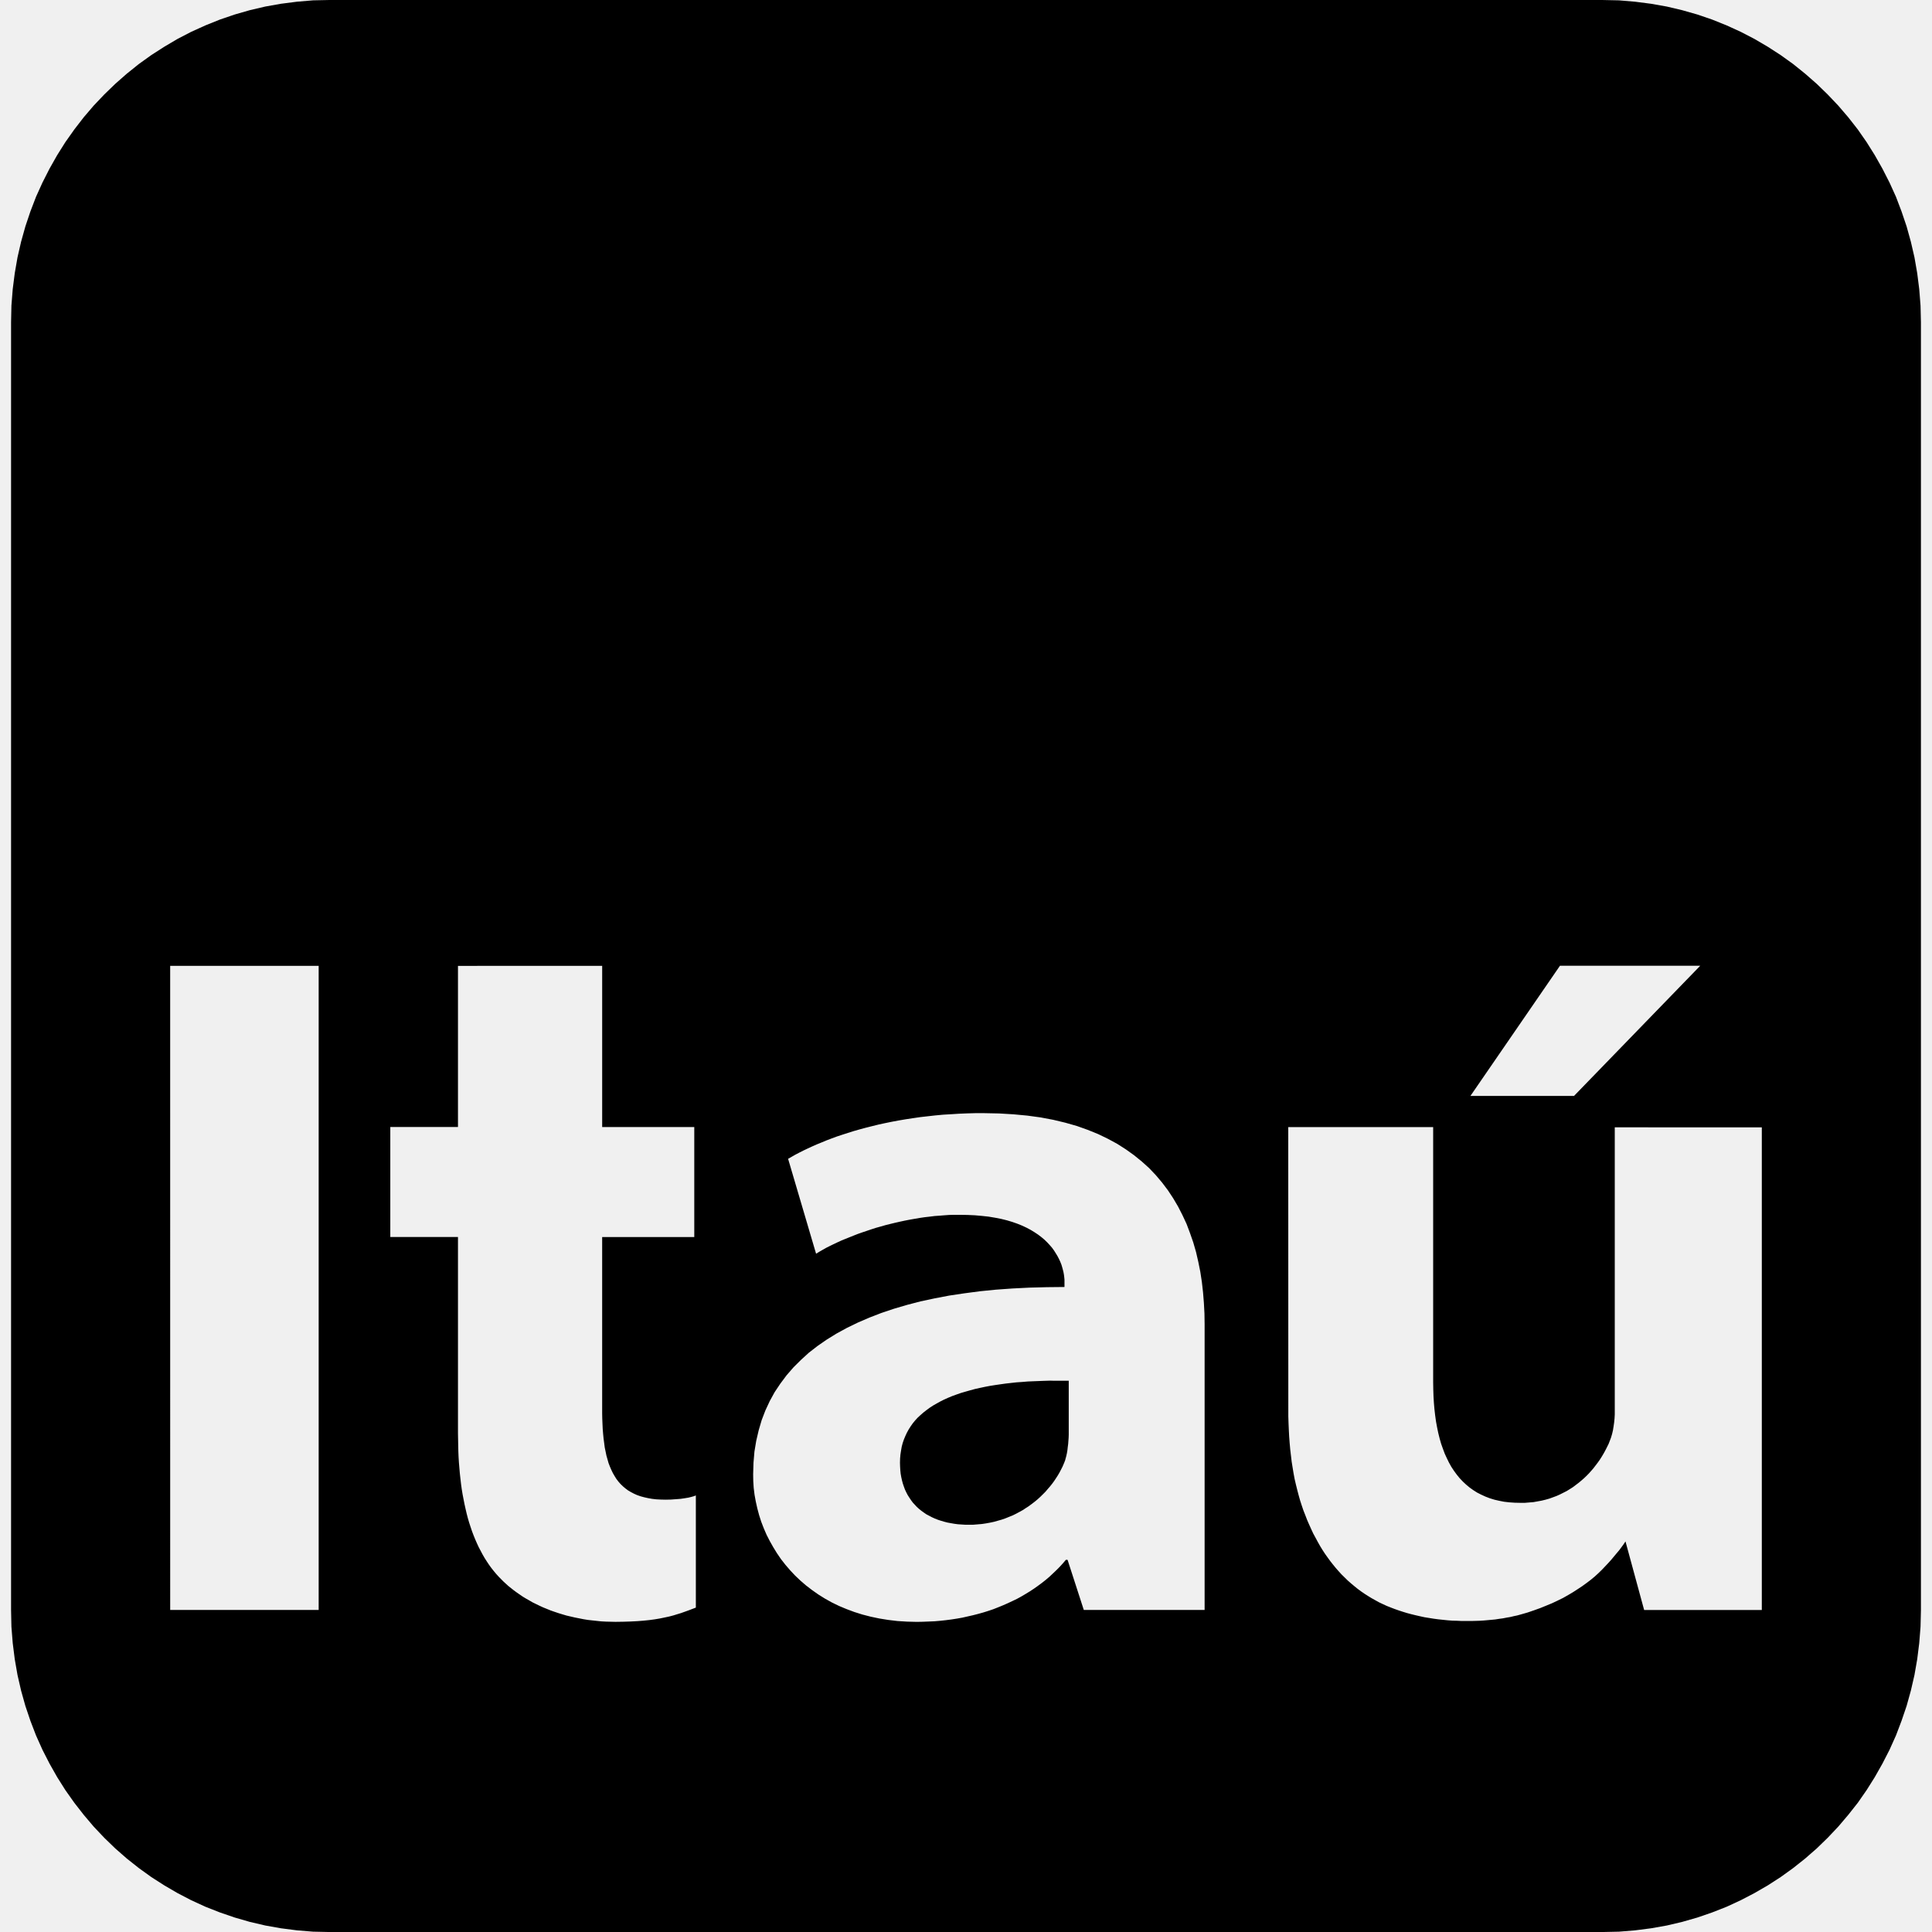
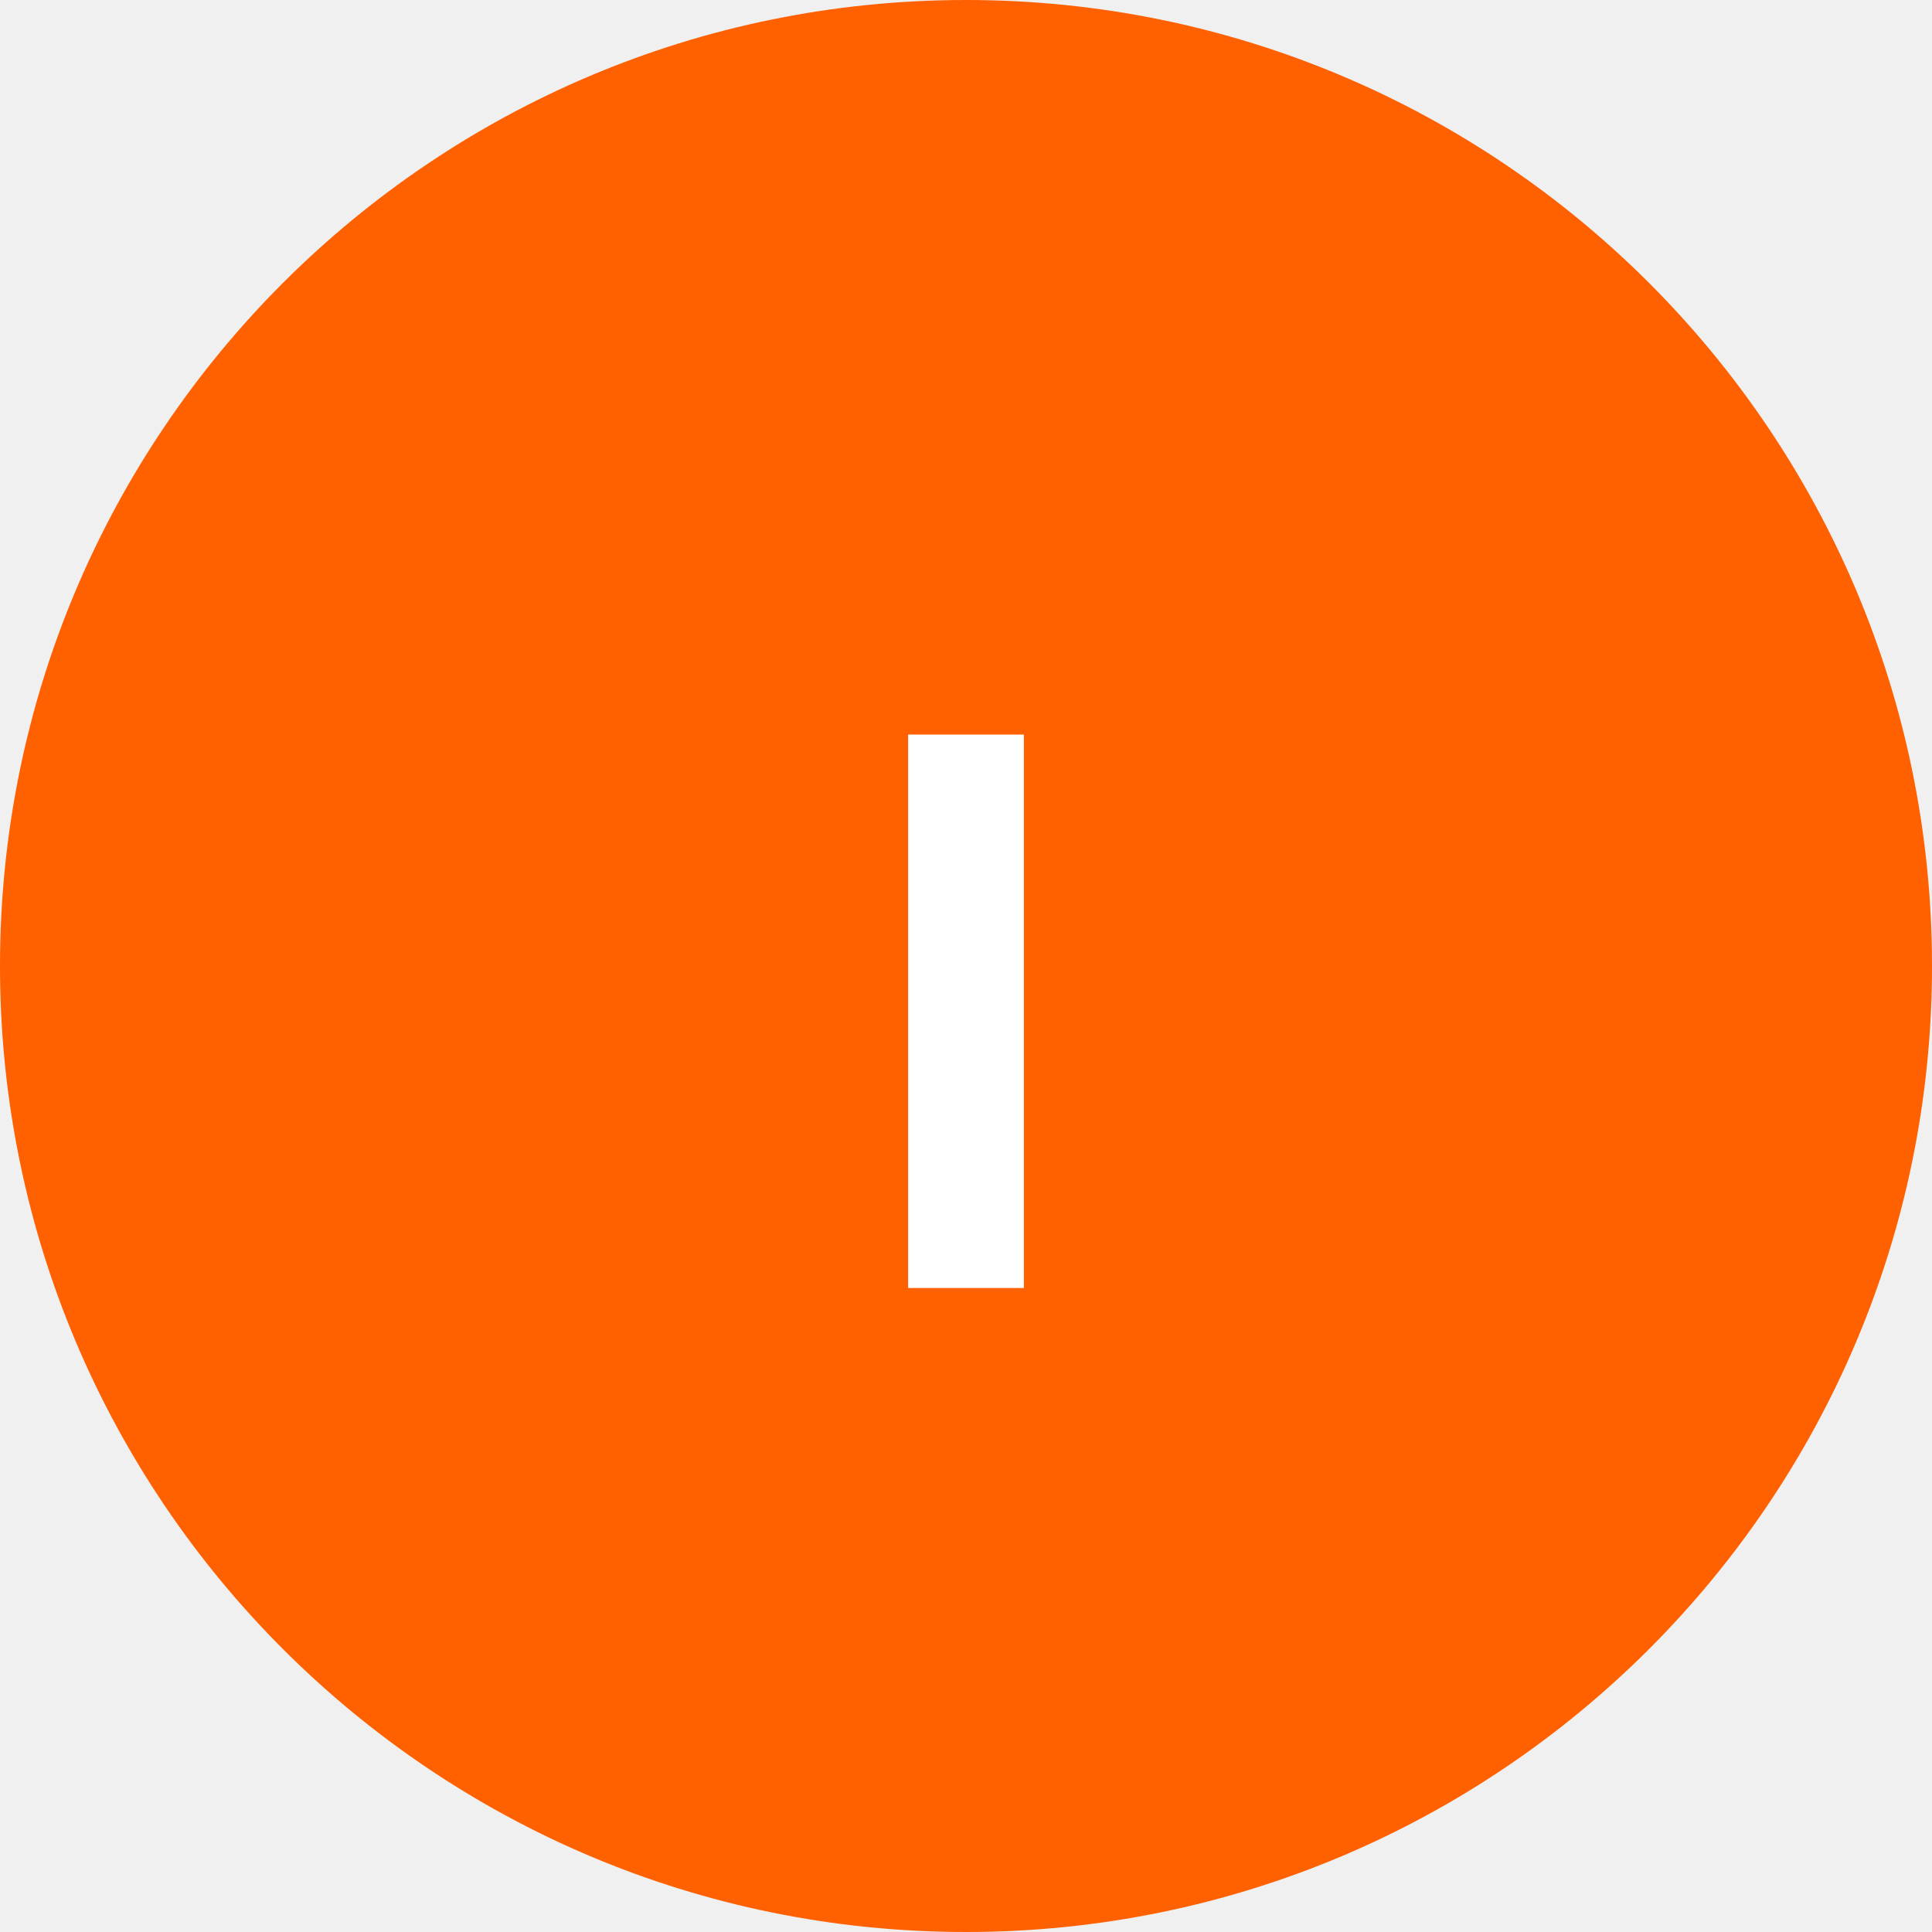
- <svg xmlns="http://www.w3.org/2000/svg" width="512" height="512" viewBox="0 0 135.467 135.467" version="1.1" id="svg8">
-   <defs id="defs2">
-     <clipPath clipPathUnits="userSpaceOnUse" id="clipPath8545">
-       <path d="M0,934.75,0,0h1181.1v934.75h-1181.1z" id="path8547" />
-     </clipPath>
-     <clipPath clipPathUnits="userSpaceOnUse" id="clipPath8545-6">
-       <path d="M0,934.75,0,0h1181.1v934.75h-1181.1z" id="path8547-7" />
-     </clipPath>
-     <clipPath clipPathUnits="userSpaceOnUse" id="clipPath8545-9">
-       <path d="M0,934.75,0,0h1181.1v934.75h-1181.1z" id="path8547-1" />
-     </clipPath>
-     <clipPath clipPathUnits="userSpaceOnUse" id="a">
-       <path id="path592" d="m0 0h339.98v340h-339.98v-340z" />
-     </clipPath>
-   </defs>
-   <g id="layer1" transform="translate(0,-161.5333)">
-     <path style="fill:#000000;fill-rule:evenodd;stroke-width:0.396" d="m 23.106,161.533 -1.155,0.024 -1.13,0.096 -1.121,0.144 -1.097,0.195 -1.088,0.255 -1.055,0.303 -1.038,0.354 -1.012,0.407 -0.996,0.451 -0.962,0.498 -0.929,0.549 -0.912,0.585 -0.87,0.625 -0.846,0.678 -0.812,0.714 -0.77,0.745 -0.745,0.785 -0.695,0.813 -0.661,0.856 -0.628,0.888 -0.577,0.917 -0.536,0.948 -0.494,0.972 -0.452,0.999 -0.393,1.025 -0.352,1.048 -0.301,1.076 -0.251,1.092 -0.193,1.111 -0.143,1.124 -0.091,1.151 -0.025,1.163 v 90.313 l 0.025,1.159 0.091,1.144 0.143,1.134 0.193,1.109 0.251,1.092 0.301,1.075 0.352,1.042 0.393,1.024 0.452,1.008 0.494,0.966 0.536,0.948 0.577,0.914 0.628,0.889 0.661,0.847 0.695,0.821 0.745,0.788 0.77,0.745 0.812,0.711 0.846,0.669 0.87,0.627 0.912,0.584 0.929,0.542 0.962,0.5 0.996,0.457 1.012,0.398 1.038,0.356 1.055,0.305 1.088,0.254 1.097,0.195 1.121,0.144 1.13,0.093 1.155,0.025 h 89.26 l 1.158,-0.025 1.127,-0.093 1.123,-0.144 1.099,-0.195 1.079,-0.254 1.064,-0.305 1.035,-0.356 1.012,-0.398 0.989,-0.457 0.961,-0.5 0.937,-0.542 0.905,-0.584 0.871,-0.627 0.843,-0.669 0.815,-0.711 0.768,-0.745 0.745,-0.788 0.697,-0.821 0.67,-0.847 0.618,-0.889 0.575,-0.914 0.536,-0.948 0.496,-0.966 0.453,-1.008 0.389,-1.024 0.355,-1.042 0.299,-1.075 0.252,-1.092 0.193,-1.109 0.142,-1.134 0.091,-1.144 0.028,-1.159 v -90.313 l -0.028,-1.163 -0.091,-1.151 -0.142,-1.123 -0.193,-1.111 -0.252,-1.092 -0.299,-1.076 -0.355,-1.048 -0.389,-1.025 -0.453,-0.999 -0.496,-0.972 -0.536,-0.948 -0.575,-0.917 -0.618,-0.888 -0.67,-0.856 -0.697,-0.813 -0.745,-0.785 -0.768,-0.745 -0.815,-0.714 -0.843,-0.678 -0.871,-0.625 -0.905,-0.585 -0.937,-0.549 -0.961,-0.498 -0.989,-0.451 -1.012,-0.407 -1.035,-0.354 -1.064,-0.303 -1.079,-0.255 -1.099,-0.195 -1.123,-0.144 -1.127,-0.096 -1.158,-0.024 z m 86.274,67.717 h 9.835 l -8.85,9.128 h -7.263 z m -97.448,0.006 h 10.412 v 45.162 H 11.933 Z m 30.291,8e-4 v 11.303 h 6.458 v 7.713 h -6.459 v 11.996 0.381 l 0.008,0.372 0.015,0.356 0.016,0.355 0.028,0.339 0.031,0.322 0.043,0.322 0.039,0.305 0.06,0.288 0.059,0.288 0.075,0.262 0.074,0.263 0.095,0.245 0.099,0.229 0.11,0.229 0.118,0.203 0.126,0.203 0.142,0.186 0.149,0.17 0.166,0.161 0.169,0.144 0.193,0.144 0.201,0.118 0.209,0.11 0.225,0.101 0.244,0.085 0.252,0.068 0.268,0.06 0.283,0.051 0.3,0.034 0.311,0.016 0.335,0.008 0.378,-0.008 0.35,-0.025 0.327,-0.025 0.291,-0.043 0.26,-0.043 0.209,-0.051 0.177,-0.051 0.134,-0.051 v 7.865 l -0.512,0.195 -0.52,0.186 -0.276,0.084 -0.276,0.085 -0.291,0.076 -0.319,0.068 -0.327,0.068 -0.358,0.06 -0.378,0.051 -0.409,0.042 -0.434,0.034 -0.48,0.025 -0.509,0.016 -0.551,0.008 -0.335,-0.008 -0.327,-0.008 -0.327,-0.017 -0.319,-0.034 -0.318,-0.034 -0.308,-0.034 -0.311,-0.051 -0.299,-0.06 -0.304,-0.06 -0.292,-0.068 -0.293,-0.068 -0.284,-0.084 -0.277,-0.085 -0.276,-0.093 -0.268,-0.093 -0.268,-0.11 -0.251,-0.101 -0.26,-0.119 -0.242,-0.118 -0.243,-0.118 -0.234,-0.136 -0.225,-0.127 -0.226,-0.136 -0.21,-0.144 -0.209,-0.144 -0.209,-0.153 -0.193,-0.152 -0.193,-0.153 -0.176,-0.161 -0.176,-0.161 -0.167,-0.169 -0.167,-0.17 -0.176,-0.194 -0.176,-0.211 -0.167,-0.212 -0.159,-0.22 -0.158,-0.238 -0.151,-0.237 -0.142,-0.246 -0.134,-0.254 -0.134,-0.254 -0.126,-0.271 -0.118,-0.271 -0.117,-0.287 -0.109,-0.288 -0.1,-0.296 -0.1,-0.305 -0.092,-0.314 -0.084,-0.322 -0.075,-0.322 -0.075,-0.338 -0.067,-0.339 -0.067,-0.347 -0.059,-0.356 -0.05,-0.364 -0.042,-0.364 -0.042,-0.381 -0.033,-0.38 -0.033,-0.389 -0.025,-0.398 -0.016,-0.398 -0.009,-0.415 -0.008,-0.415 -0.008,-0.424 v -13.765 h -4.745 v -7.713 h 4.745 V 229.258 Z m 26.18,10.328 h 0.594 l 1.052,0.021 1.012,0.06 0.972,0.091 0.93,0.127 0.886,0.167 0.847,0.203 0.812,0.231 0.76,0.271 0.728,0.295 0.686,0.331 0.653,0.354 0.611,0.39 0.579,0.415 0.544,0.442 0.512,0.462 0.469,0.495 0.434,0.514 0.409,0.542 0.371,0.562 0.342,0.581 0.308,0.602 0.287,0.617 0.24,0.638 0.229,0.657 0.193,0.67 0.158,0.685 0.142,0.705 0.11,0.718 0.082,0.729 0.059,0.736 0.04,0.745 0.011,0.761 v 20.016 h -8.472 l -1.138,-3.514 h -0.118 l -0.216,0.254 -0.225,0.246 -0.236,0.237 -0.241,0.229 -0.244,0.229 -0.26,0.22 -0.268,0.211 -0.276,0.203 -0.275,0.195 -0.296,0.194 -0.291,0.178 -0.3,0.177 -0.311,0.17 -0.319,0.152 -0.327,0.153 -0.327,0.144 -0.335,0.136 -0.343,0.136 -0.35,0.118 -0.351,0.11 -0.362,0.101 -0.367,0.094 -0.371,0.084 -0.374,0.085 -0.386,0.068 -0.385,0.059 -0.394,0.051 -0.389,0.042 -0.402,0.034 -0.402,0.017 -0.414,0.016 -0.417,0.008 -0.685,-0.017 -0.67,-0.042 -0.646,-0.077 -0.626,-0.101 -0.603,-0.127 -0.594,-0.153 -0.559,-0.177 -0.544,-0.203 -0.527,-0.22 -0.505,-0.246 -0.484,-0.27 -0.461,-0.288 -0.434,-0.305 -0.421,-0.322 -0.394,-0.339 -0.375,-0.355 -0.35,-0.373 -0.335,-0.389 -0.311,-0.398 -0.283,-0.415 -0.26,-0.424 -0.244,-0.432 -0.225,-0.44 -0.193,-0.448 -0.177,-0.457 -0.15,-0.466 -0.126,-0.474 -0.106,-0.474 -0.087,-0.474 -0.06,-0.483 -0.031,-0.483 -0.008,-0.483 0.024,-0.804 0.067,-0.787 0.126,-0.754 0.17,-0.728 0.208,-0.711 0.26,-0.678 0.307,-0.661 0.343,-0.626 0.402,-0.601 0.437,-0.585 0.477,-0.549 0.527,-0.525 0.559,-0.51 0.611,-0.474 0.646,-0.447 0.685,-0.422 0.729,-0.398 0.772,-0.375 0.803,-0.346 0.835,-0.323 0.879,-0.295 0.922,-0.271 0.945,-0.247 0.989,-0.211 1.02,-0.195 1.064,-0.159 1.087,-0.144 1.123,-0.112 1.154,-0.083 1.19,-0.06 1.221,-0.032 1.248,-0.013 v -0.363 -0.151 l -0.016,-0.163 -0.02,-0.167 -0.031,-0.18 -0.043,-0.176 -0.051,-0.187 -0.056,-0.187 -0.078,-0.195 -0.091,-0.195 -0.099,-0.192 -0.118,-0.195 -0.127,-0.203 -0.141,-0.195 -0.162,-0.187 -0.181,-0.195 -0.193,-0.188 -0.209,-0.175 -0.237,-0.18 -0.251,-0.167 -0.268,-0.163 -0.284,-0.151 -0.307,-0.144 -0.335,-0.136 -0.363,-0.127 -0.374,-0.112 -0.402,-0.1 -0.429,-0.083 -0.452,-0.076 -0.469,-0.051 -0.5,-0.044 -0.536,-0.024 -0.552,-0.008 h -0.342 l -0.354,0.008 -0.343,0.024 -0.35,0.028 -0.343,0.024 -0.35,0.044 -0.354,0.04 -0.343,0.051 -0.35,0.06 -0.343,0.06 -0.35,0.068 -0.347,0.075 -0.335,0.076 -0.343,0.083 -0.335,0.084 -0.335,0.096 -0.327,0.091 -0.323,0.104 -0.318,0.108 -0.311,0.104 -0.308,0.108 -0.303,0.119 -0.3,0.12 -0.296,0.119 -0.283,0.116 -0.276,0.127 -0.268,0.127 -0.26,0.127 -0.252,0.127 -0.24,0.136 -0.236,0.136 -0.225,0.136 -1.962,-6.654 0.252,-0.143 0.26,-0.148 0.275,-0.144 0.284,-0.143 0.303,-0.144 0.311,-0.144 0.323,-0.143 0.335,-0.136 0.346,-0.144 0.358,-0.136 0.367,-0.136 0.385,-0.127 0.394,-0.127 0.402,-0.127 0.417,-0.119 0.429,-0.116 0.441,-0.111 0.453,-0.112 0.46,-0.1 0.469,-0.096 0.485,-0.091 0.496,-0.084 0.5,-0.076 0.512,-0.075 0.528,-0.06 0.536,-0.06 0.543,-0.051 0.552,-0.032 0.559,-0.036 0.579,-0.024 z m 21.926,0.977 h 10.161 v 17.906 l 0.008,0.491 0.015,0.474 0.028,0.465 0.039,0.448 0.051,0.441 0.059,0.423 0.075,0.407 0.083,0.398 0.095,0.381 0.106,0.372 0.127,0.356 0.126,0.338 0.149,0.323 0.153,0.313 0.166,0.296 0.185,0.279 0.193,0.263 0.201,0.246 0.225,0.237 0.225,0.211 0.244,0.203 0.26,0.186 0.268,0.17 0.284,0.144 0.296,0.136 0.307,0.118 0.327,0.101 0.335,0.077 0.351,0.068 0.37,0.042 0.374,0.025 0.386,0.008 h 0.319 l 0.299,-0.025 0.304,-0.025 0.283,-0.051 0.283,-0.051 0.28,-0.068 0.268,-0.076 0.256,-0.093 0.252,-0.093 0.244,-0.11 0.233,-0.118 0.236,-0.119 0.217,-0.135 0.216,-0.136 0.201,-0.153 0.201,-0.152 0.193,-0.161 0.185,-0.161 0.177,-0.17 0.166,-0.169 0.158,-0.178 0.161,-0.186 0.142,-0.186 0.142,-0.186 0.134,-0.186 0.126,-0.195 0.118,-0.194 0.106,-0.186 0.103,-0.195 0.098,-0.195 0.095,-0.194 0.075,-0.194 0.09,-0.238 0.075,-0.254 0.059,-0.254 0.044,-0.271 0.039,-0.271 0.028,-0.279 0.016,-0.287 v -0.297 -19.837 l 10.311,0.002 v 33.842 h -8.251 l -1.308,-4.809 -0.134,0.203 -0.142,0.194 -0.157,0.211 -0.178,0.212 -0.185,0.22 -0.189,0.229 -0.212,0.237 -0.225,0.238 -0.233,0.245 -0.244,0.238 -0.26,0.237 -0.276,0.229 -0.291,0.22 -0.303,0.22 -0.319,0.211 -0.327,0.212 -0.343,0.203 -0.358,0.203 -0.378,0.186 -0.394,0.186 -0.409,0.169 -0.418,0.17 -0.445,0.16 -0.449,0.153 -0.236,0.068 -0.24,0.068 -0.244,0.068 -0.244,0.051 -0.248,0.06 -0.26,0.043 -0.26,0.051 -0.26,0.034 -0.268,0.042 -0.276,0.026 -0.276,0.025 -0.287,0.025 -0.283,0.017 -0.284,0.008 -0.291,0.008 h -0.303 -0.343 l -0.342,-0.017 -0.335,-0.008 -0.335,-0.026 -0.327,-0.034 -0.327,-0.034 -0.319,-0.043 -0.315,-0.051 -0.319,-0.051 -0.311,-0.068 -0.299,-0.068 -0.311,-0.076 -0.291,-0.077 -0.304,-0.093 -0.283,-0.092 -0.291,-0.102 -0.287,-0.11 -0.276,-0.11 -0.275,-0.127 -0.268,-0.127 -0.26,-0.144 -0.26,-0.145 -0.248,-0.152 -0.252,-0.161 -0.244,-0.169 -0.24,-0.178 -0.229,-0.186 -0.233,-0.195 -0.22,-0.194 -0.216,-0.212 -0.216,-0.211 -0.209,-0.229 -0.201,-0.229 -0.193,-0.237 -0.194,-0.246 -0.185,-0.254 -0.181,-0.254 -0.177,-0.271 -0.17,-0.279 -0.158,-0.279 -0.158,-0.296 -0.162,-0.296 -0.141,-0.305 -0.142,-0.313 -0.141,-0.322 -0.127,-0.331 -0.134,-0.338 -0.118,-0.347 -0.113,-0.348 -0.103,-0.363 -0.098,-0.373 -0.095,-0.381 -0.091,-0.389 -0.075,-0.398 -0.067,-0.407 -0.067,-0.415 -0.051,-0.432 -0.051,-0.432 -0.04,-0.448 -0.035,-0.457 -0.024,-0.465 -0.02,-0.466 -0.016,-0.483 v -0.5 z m -16.688,17.779 -0.26,0.008 -0.252,0.008 -0.248,0.01 -0.413,0.016 -0.402,0.017 -0.402,0.034 -0.382,0.025 -0.386,0.043 -0.371,0.042 -0.366,0.051 -0.351,0.051 -0.378,0.059 -0.358,0.068 -0.362,0.077 -0.343,0.076 -0.343,0.093 -0.327,0.093 -0.319,0.093 -0.315,0.11 -0.303,0.11 -0.283,0.118 -0.284,0.127 -0.268,0.135 -0.26,0.145 -0.252,0.144 -0.233,0.153 -0.228,0.169 -0.217,0.169 -0.201,0.178 -0.193,0.178 -0.177,0.194 -0.166,0.203 -0.149,0.212 -0.134,0.211 -0.126,0.229 -0.11,0.237 -0.099,0.238 -0.087,0.254 -0.067,0.254 -0.047,0.271 -0.043,0.279 -0.024,0.279 -0.008,0.296 0.008,0.262 0.015,0.254 0.024,0.246 0.043,0.246 0.051,0.229 0.059,0.22 0.075,0.22 0.075,0.203 0.091,0.194 0.102,0.195 0.114,0.178 0.118,0.177 0.126,0.17 0.142,0.153 0.141,0.152 0.162,0.145 0.158,0.127 0.177,0.127 0.173,0.119 0.194,0.101 0.193,0.102 0.201,0.092 0.216,0.085 0.209,0.068 0.229,0.068 0.232,0.06 0.237,0.043 0.24,0.042 0.252,0.034 0.252,0.017 0.26,0.016 h 0.268 0.3 l 0.303,-0.025 0.3,-0.025 0.287,-0.043 0.283,-0.051 0.283,-0.06 0.268,-0.076 0.268,-0.076 0.269,-0.093 0.251,-0.102 0.252,-0.101 0.24,-0.119 0.237,-0.127 0.232,-0.127 0.217,-0.144 0.22,-0.144 0.208,-0.153 0.209,-0.161 0.193,-0.161 0.185,-0.169 0.181,-0.178 0.177,-0.178 0.158,-0.186 0.162,-0.186 0.149,-0.186 0.142,-0.194 0.134,-0.203 0.126,-0.195 0.118,-0.203 0.106,-0.203 0.103,-0.203 0.09,-0.211 0.036,-0.085 0.031,-0.084 0.028,-0.068 0.024,-0.102 0.032,-0.11 0.02,-0.076 0.047,-0.211 0.035,-0.211 0.024,-0.22 0.028,-0.211 0.016,-0.22 0.016,-0.211 0.008,-0.211 v -0.203 -3.589 h -0.268 -0.26 -0.256 -0.26 z" id="path597" />
-   </g>
+ <svg xmlns="http://www.w3.org/2000/svg" width="24" height="24" viewBox="0 0 24 24" fill="none">
+   <circle cx="12" cy="12" r="12" fill="#FF6000" />
+   <text x="12" y="16" text-anchor="middle" fill="#FFFFFF" font-family="Arial, sans-serif" font-size="10" font-weight="bold">I</text>
</svg>
